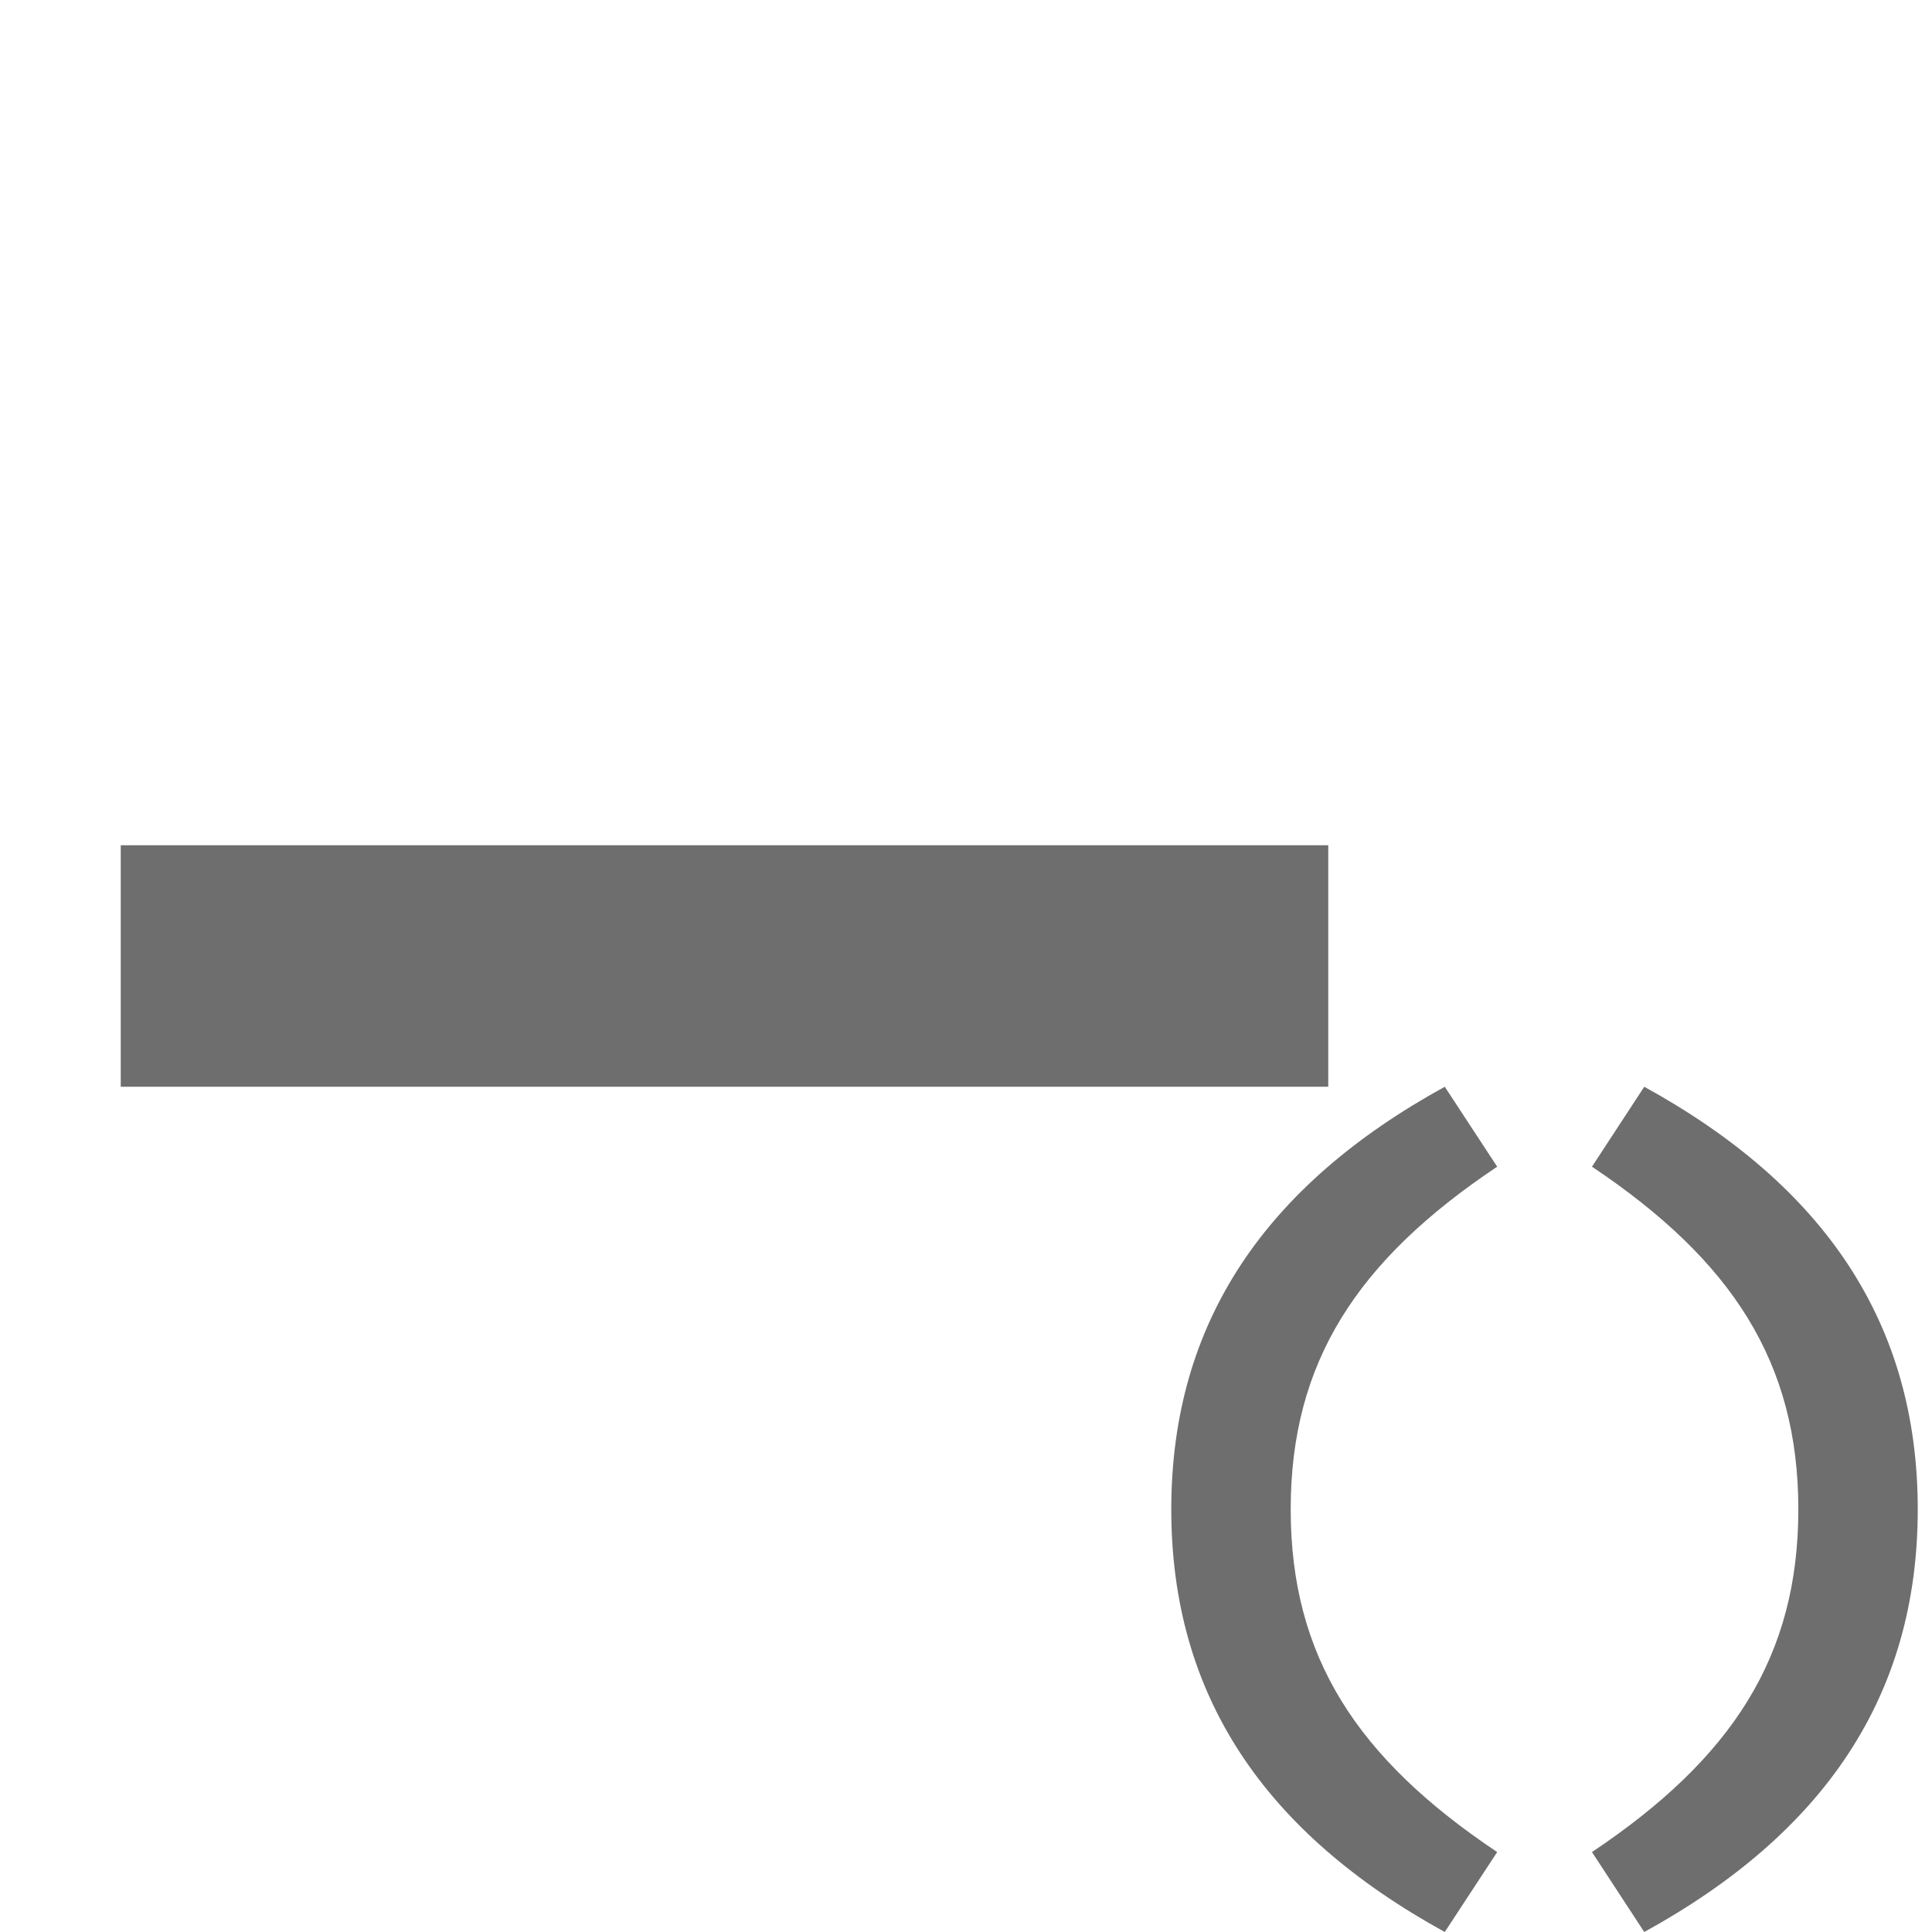
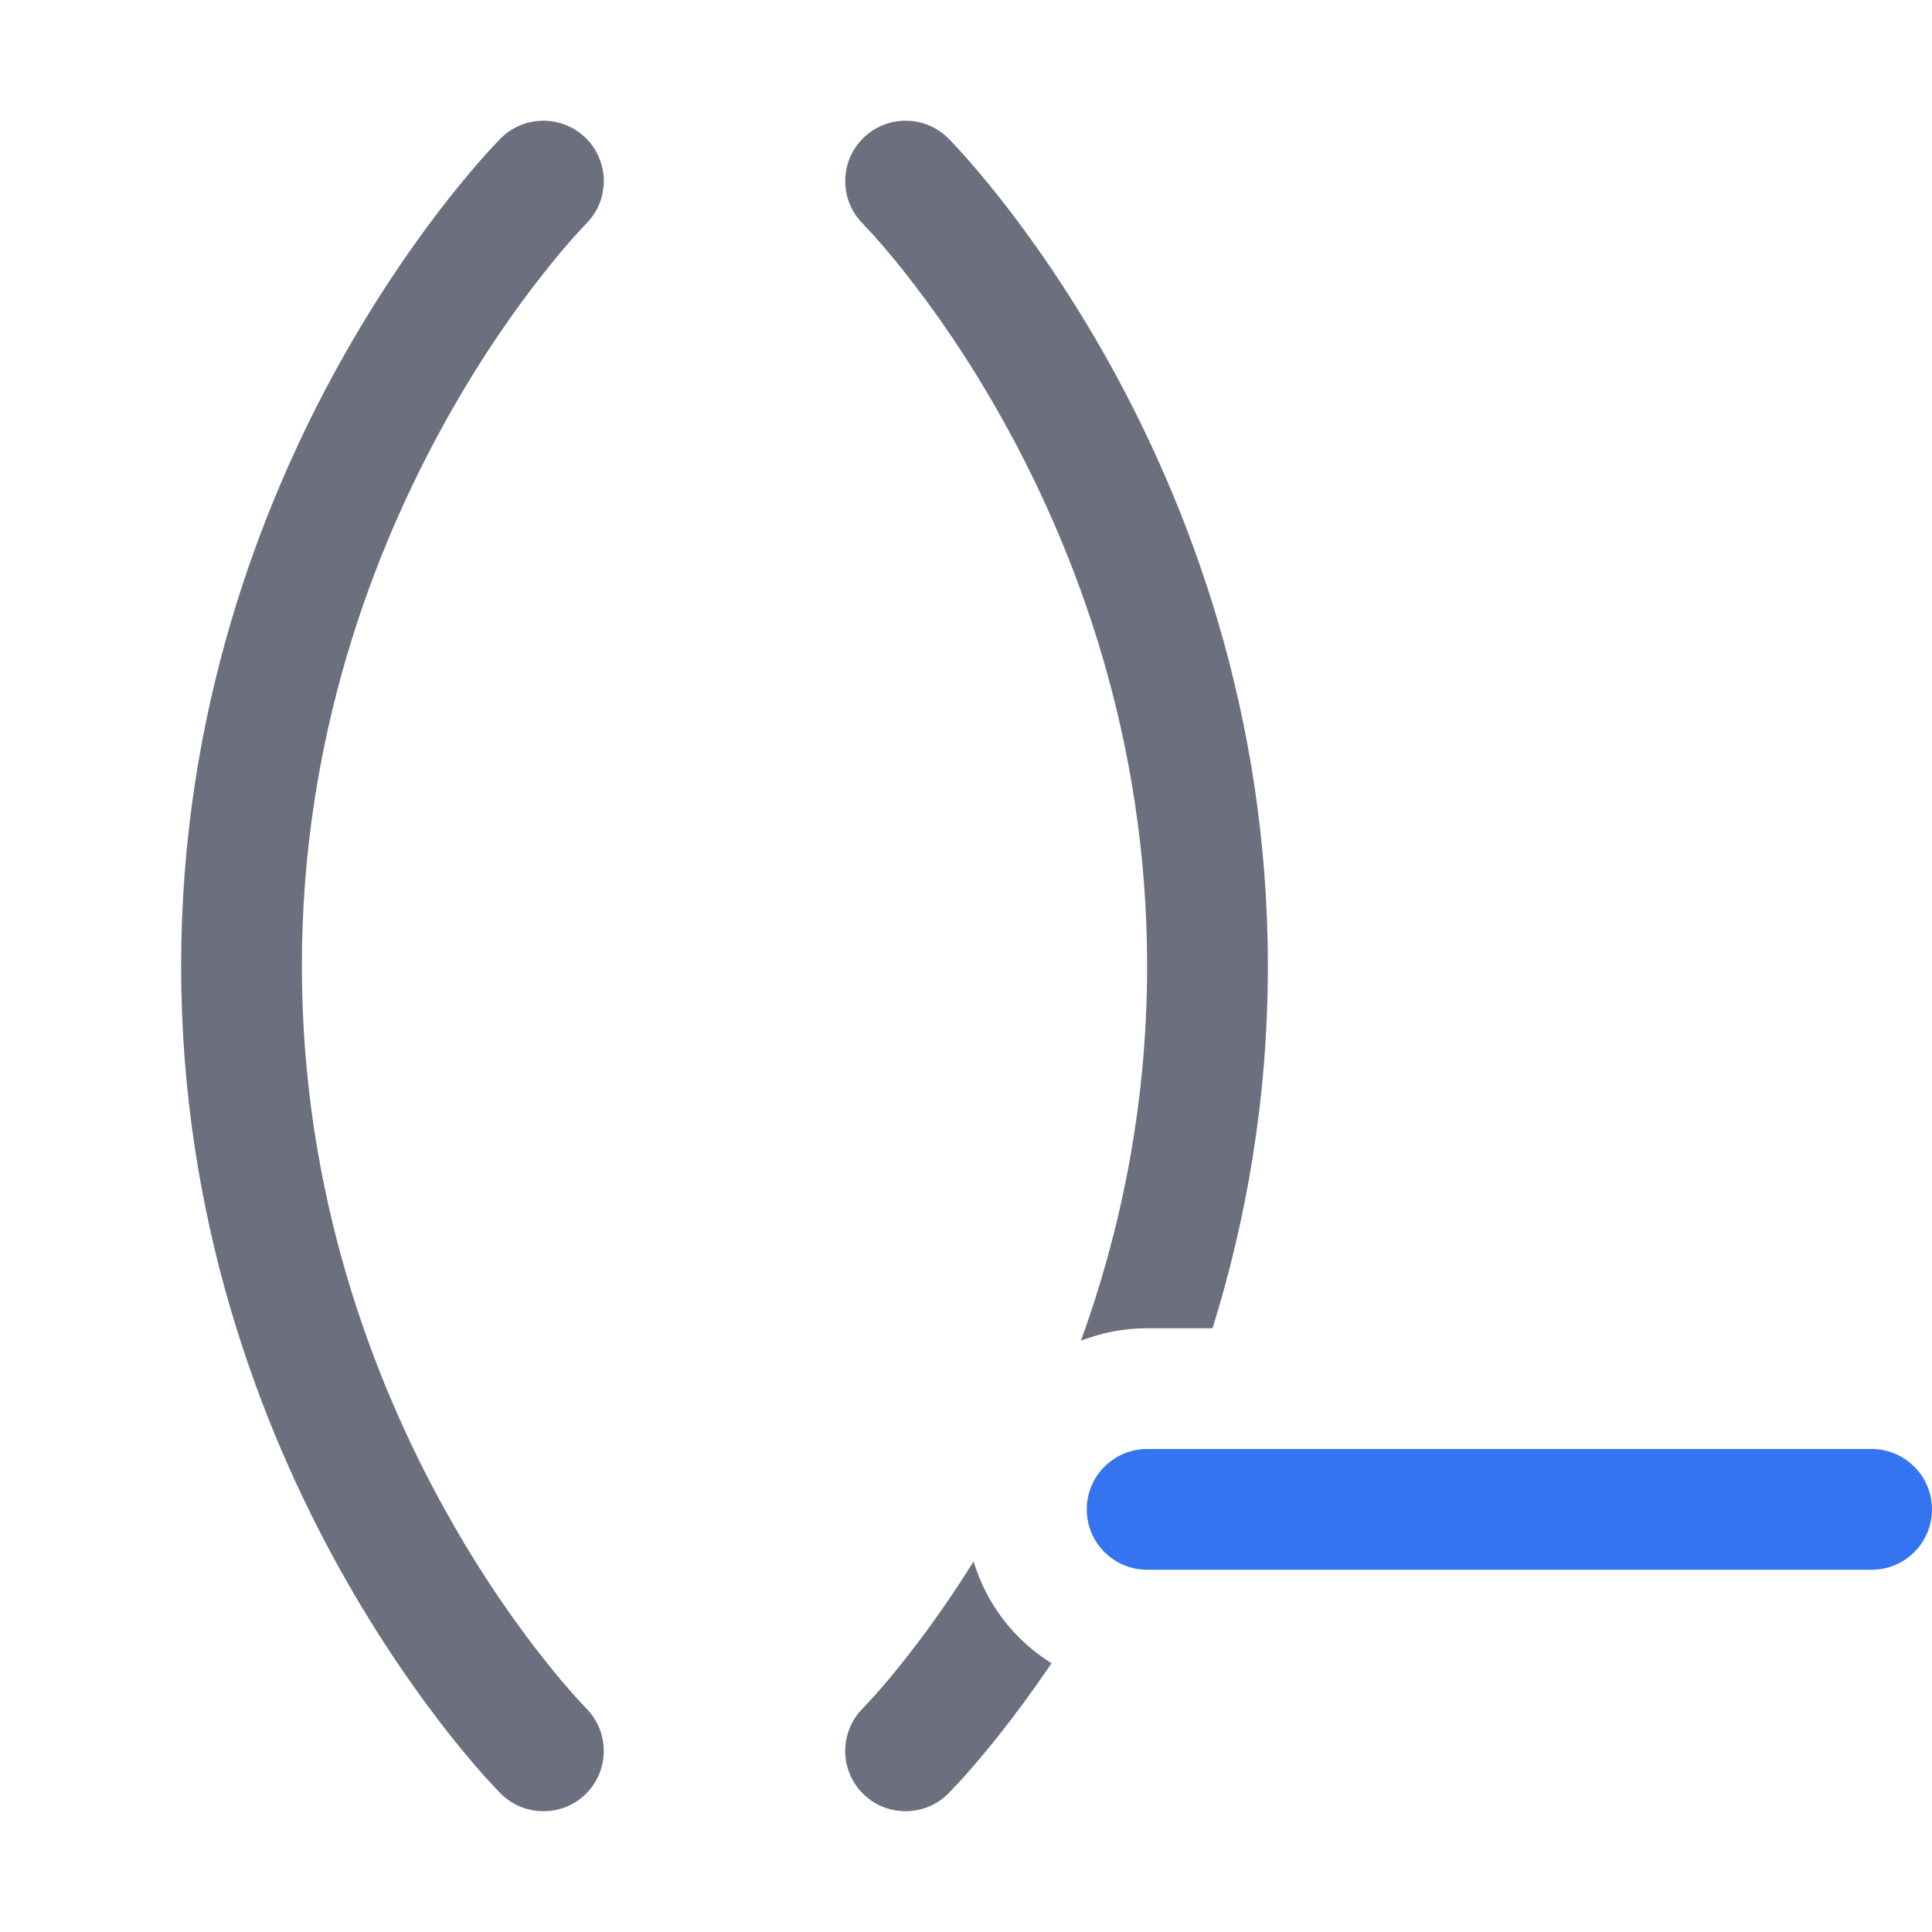
- <svg xmlns="http://www.w3.org/2000/svg" width="16" height="16" viewBox="0 0 16 16">
-   <g fill="none" fill-rule="evenodd">
-     <rect width="2" height="10" x="4" y="-4" fill="#6E6E6E" transform="rotate(90 2 5)" />
-     <path fill="#6E6E6E" d="M11.965,16 C10.477,15.182 9.7,14.046 9.7,12.5 C9.7,10.954 10.477,9.818 11.965,9 L12.399,9.662 C11.237,10.439 10.689,11.282 10.689,12.5 C10.689,13.718 11.237,14.561 12.399,15.338 L11.965,16 Z M13.617,16 L13.184,15.338 C14.345,14.561 14.893,13.718 14.893,12.5 C14.893,11.282 14.345,10.439 13.184,9.662 L13.617,9 C15.105,9.818 15.882,10.954 15.882,12.5 C15.882,14.046 15.105,15.182 13.617,16 Z" />
-   </g>
+ <svg xmlns="http://www.w3.org/2000/svg" width="16" height="16" viewBox="0 0 16 16" fill="none">
+   <path d="M4.854 1.146C4.658 0.951 4.342 0.951 4.146 1.146L4.109 1.185C4.088 1.207 4.058 1.24 4.02 1.281C3.946 1.365 3.841 1.486 3.717 1.643C3.469 1.958 3.141 2.418 2.813 3.007C2.158 4.186 1.5 5.894 1.5 8C1.5 10.106 2.158 11.814 2.813 12.993C3.141 13.582 3.469 14.042 3.717 14.357C3.841 14.514 3.946 14.635 4.02 14.719L4.145 14.852L4.146 14.853C4.341 15.048 4.658 15.049 4.854 14.854C5.049 14.659 5.049 14.342 4.854 14.147L4.765 14.051C4.703 13.982 4.612 13.877 4.502 13.737C4.281 13.458 3.984 13.043 3.687 12.507C3.092 11.436 2.5 9.894 2.5 8C2.5 6.106 3.092 4.564 3.687 3.493C3.984 2.957 4.281 2.542 4.502 2.263C4.612 2.123 4.703 2.018 4.765 1.949L4.854 1.853C5.049 1.658 5.049 1.342 4.854 1.146Z" fill="#6C707E" />
+   <path d="M7.146 1.146C7.342 0.951 7.658 0.951 7.854 1.146L7.891 1.185C7.912 1.207 7.942 1.24 7.98 1.281C8.054 1.365 8.159 1.486 8.283 1.643C8.531 1.958 8.859 2.418 9.187 3.007C9.842 4.186 10.5 5.894 10.5 8C10.5 9.119 10.314 10.125 10.042 11H9.5C9.307 11 9.122 11.037 8.952 11.103C9.27 10.225 9.5 9.181 9.5 8C9.5 6.106 8.908 4.564 8.313 3.493C8.016 2.957 7.719 2.542 7.498 2.263C7.388 2.123 7.297 2.018 7.235 1.949L7.146 1.853C6.951 1.658 6.951 1.342 7.146 1.146Z" fill="#6C707E" />
+   <path d="M8.063 12.931C7.854 13.266 7.656 13.537 7.498 13.737C7.388 13.877 7.297 13.982 7.235 14.051L7.146 14.147C6.951 14.342 6.951 14.659 7.146 14.854C7.342 15.049 7.659 15.048 7.854 14.853L7.855 14.852L7.98 14.719C8.054 14.635 8.159 14.514 8.283 14.357C8.408 14.199 8.553 14.004 8.708 13.774C8.401 13.583 8.169 13.285 8.063 12.931Z" fill="#6C707E" />
+   <path fill-rule="evenodd" clip-rule="evenodd" d="M13 12H15.5C15.776 12 16 12.224 16 12.5C16 12.776 15.776 13 15.5 13H13H12H9.5C9.224 13 9 12.776 9 12.5C9 12.224 9.224 12 9.5 12H12H13Z" fill="#3574F0" />
</svg>
